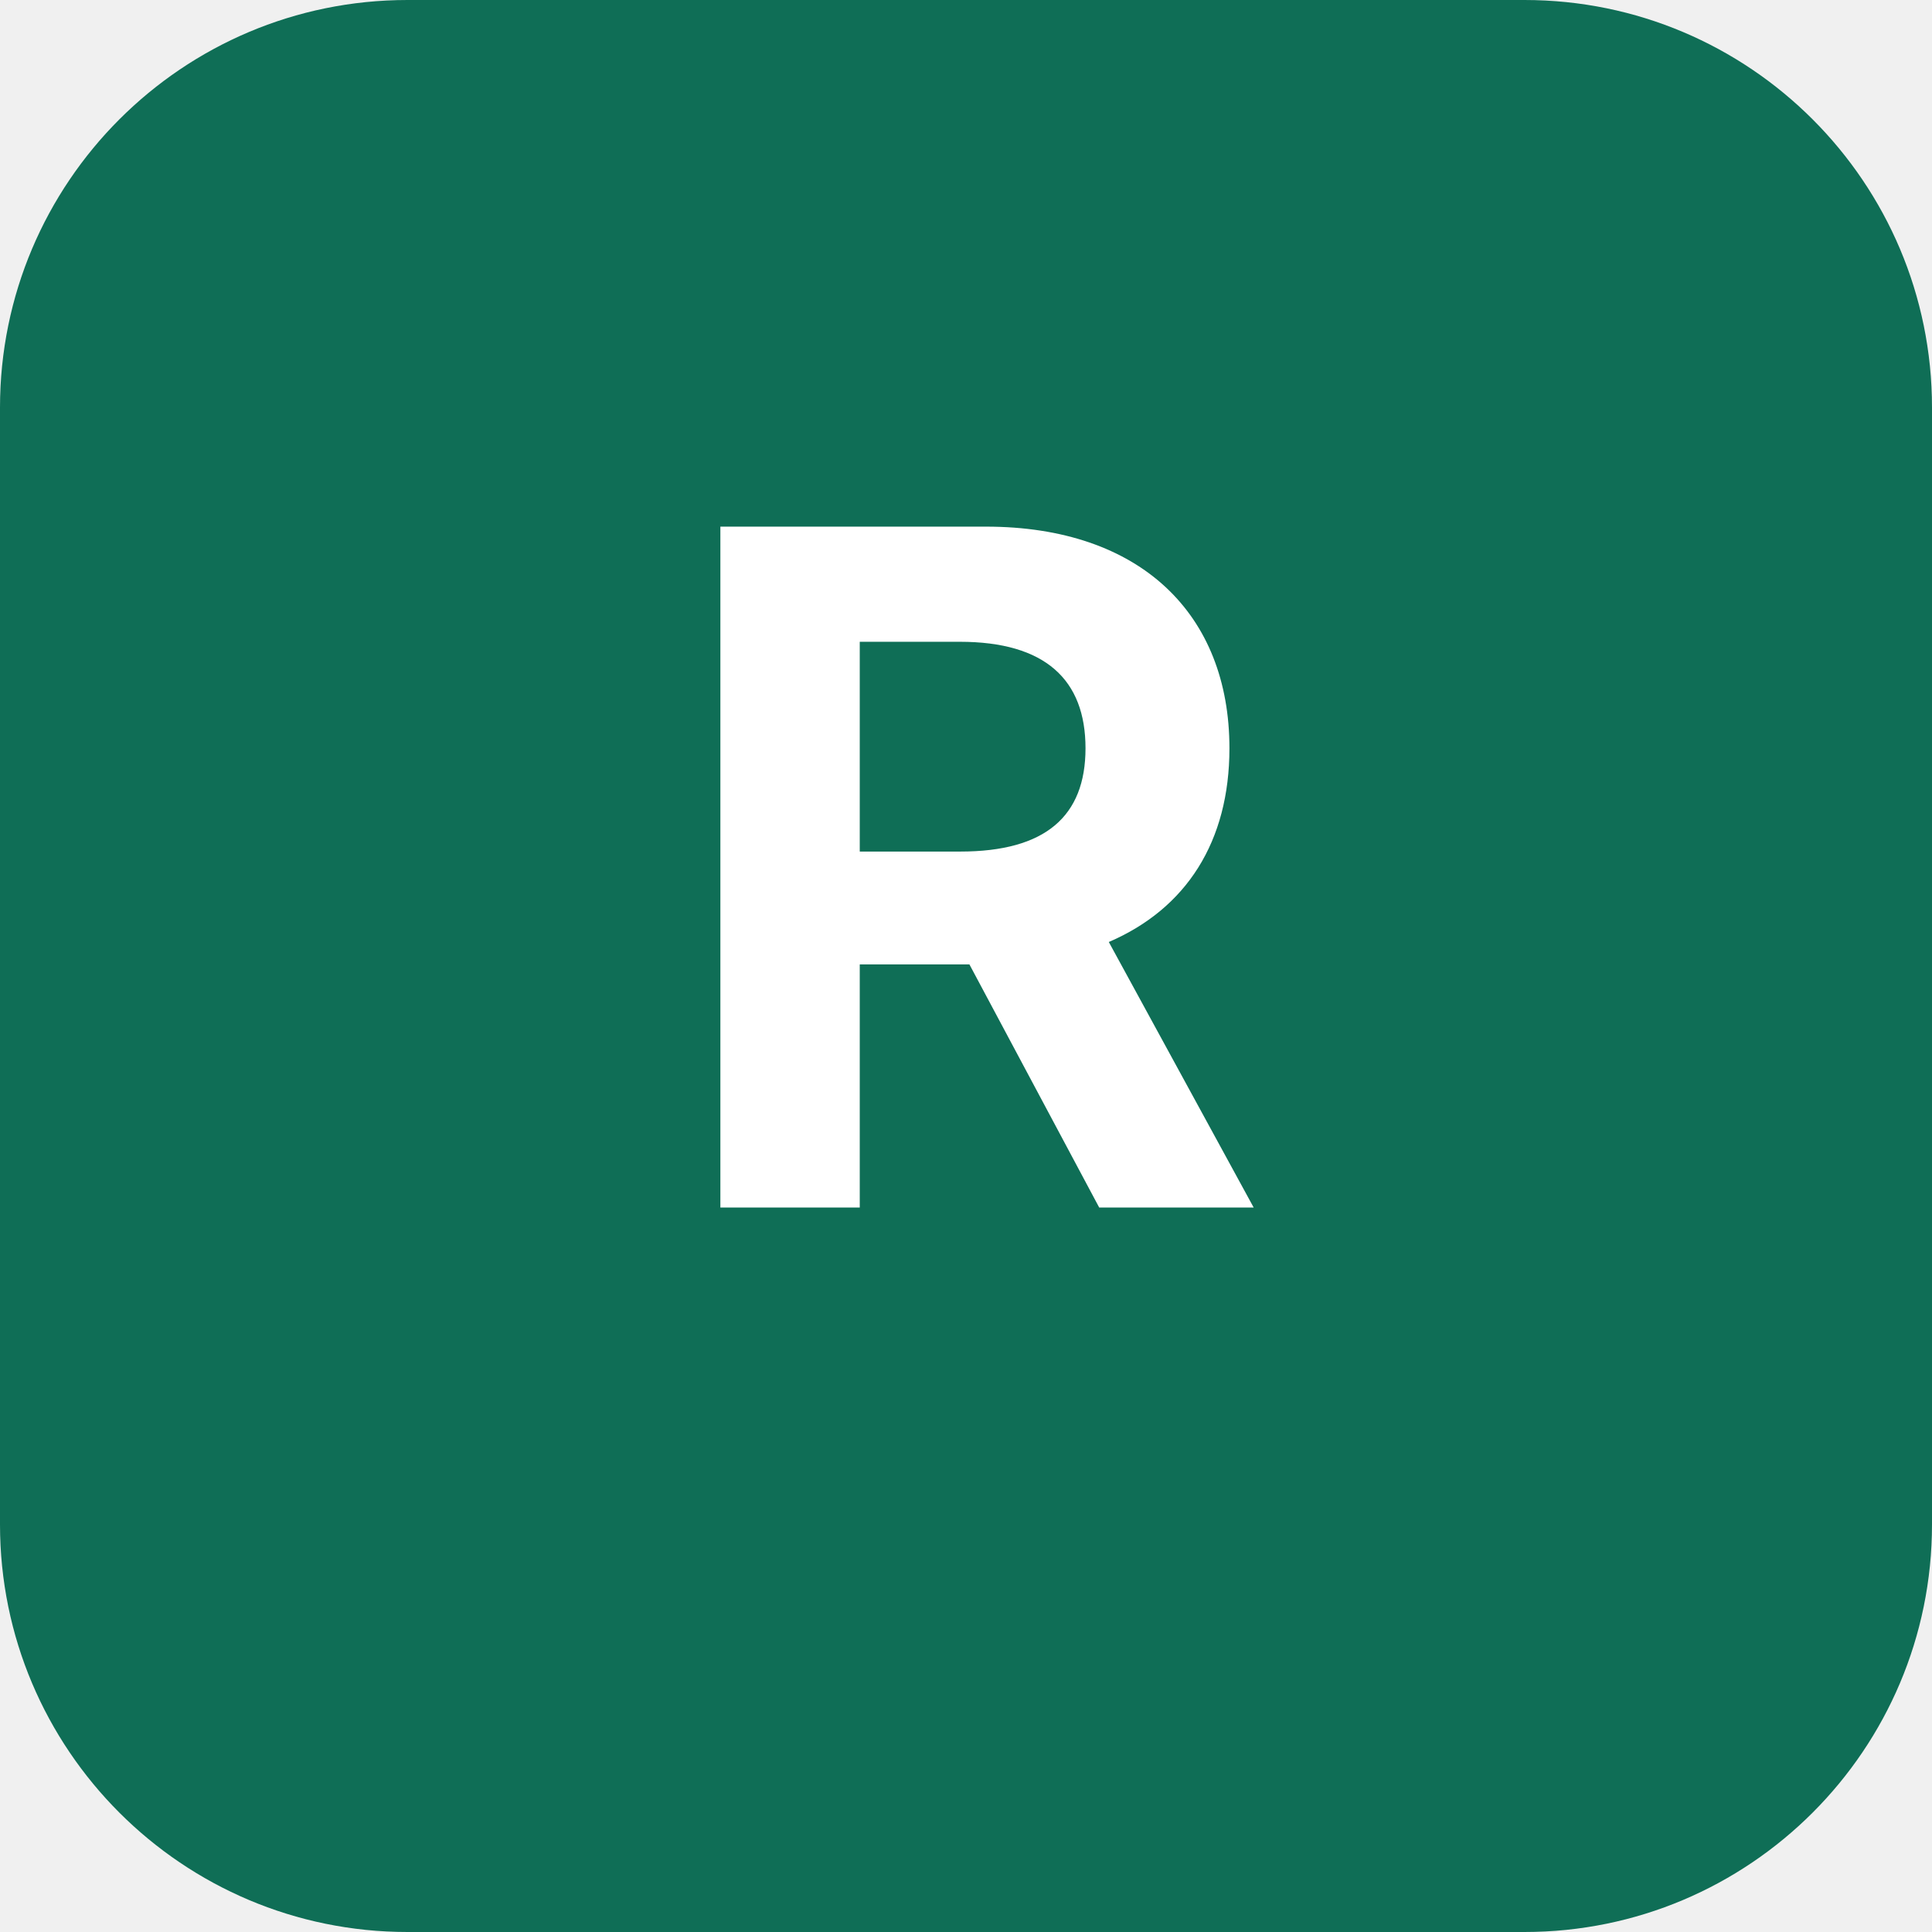
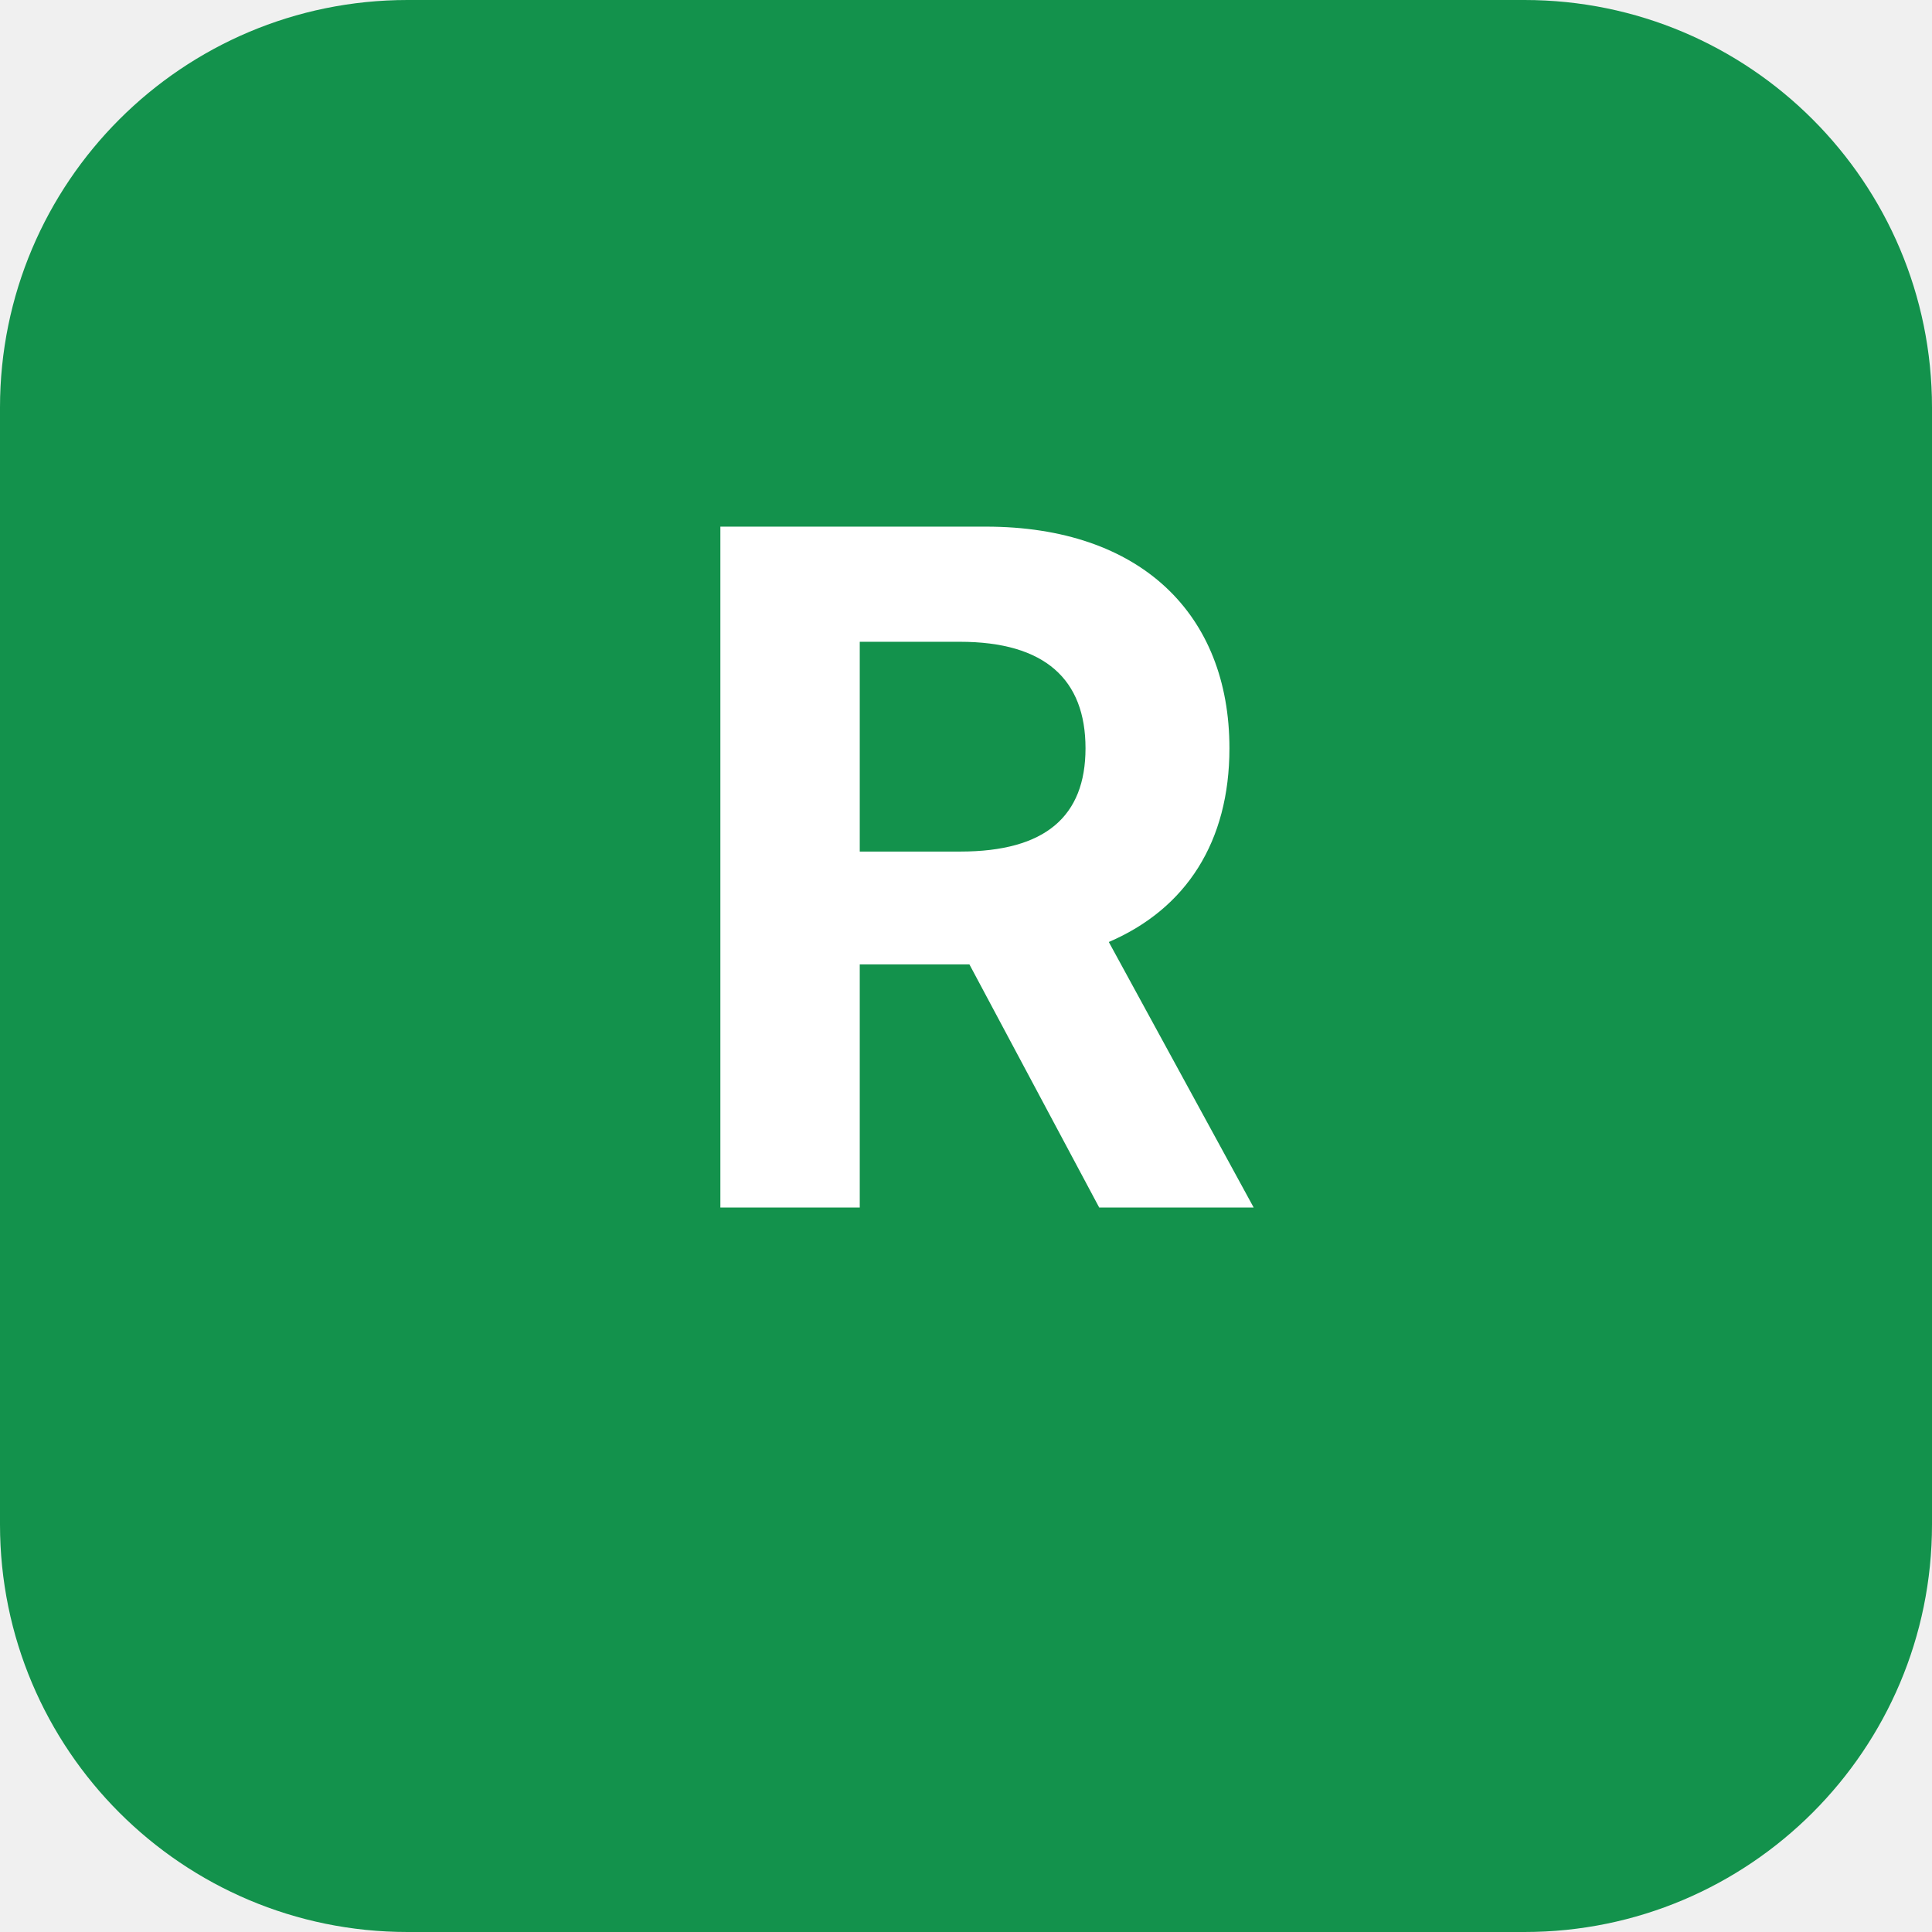
<svg xmlns="http://www.w3.org/2000/svg" viewBox="0 0 512 512" width="512" height="512" role="img" aria-label="RENACE">
-   <rect width="512" height="512" rx="108" fill="#0F6E56" />
+   <rect width="512" height="512" rx="108" fill="#13924C" />
  <text x="256" y="320" text-anchor="middle" font-family="Inter, -apple-system, system-ui, sans-serif" font-size="248" font-weight="700" fill="#FFFFFF">R</text>
</svg>
